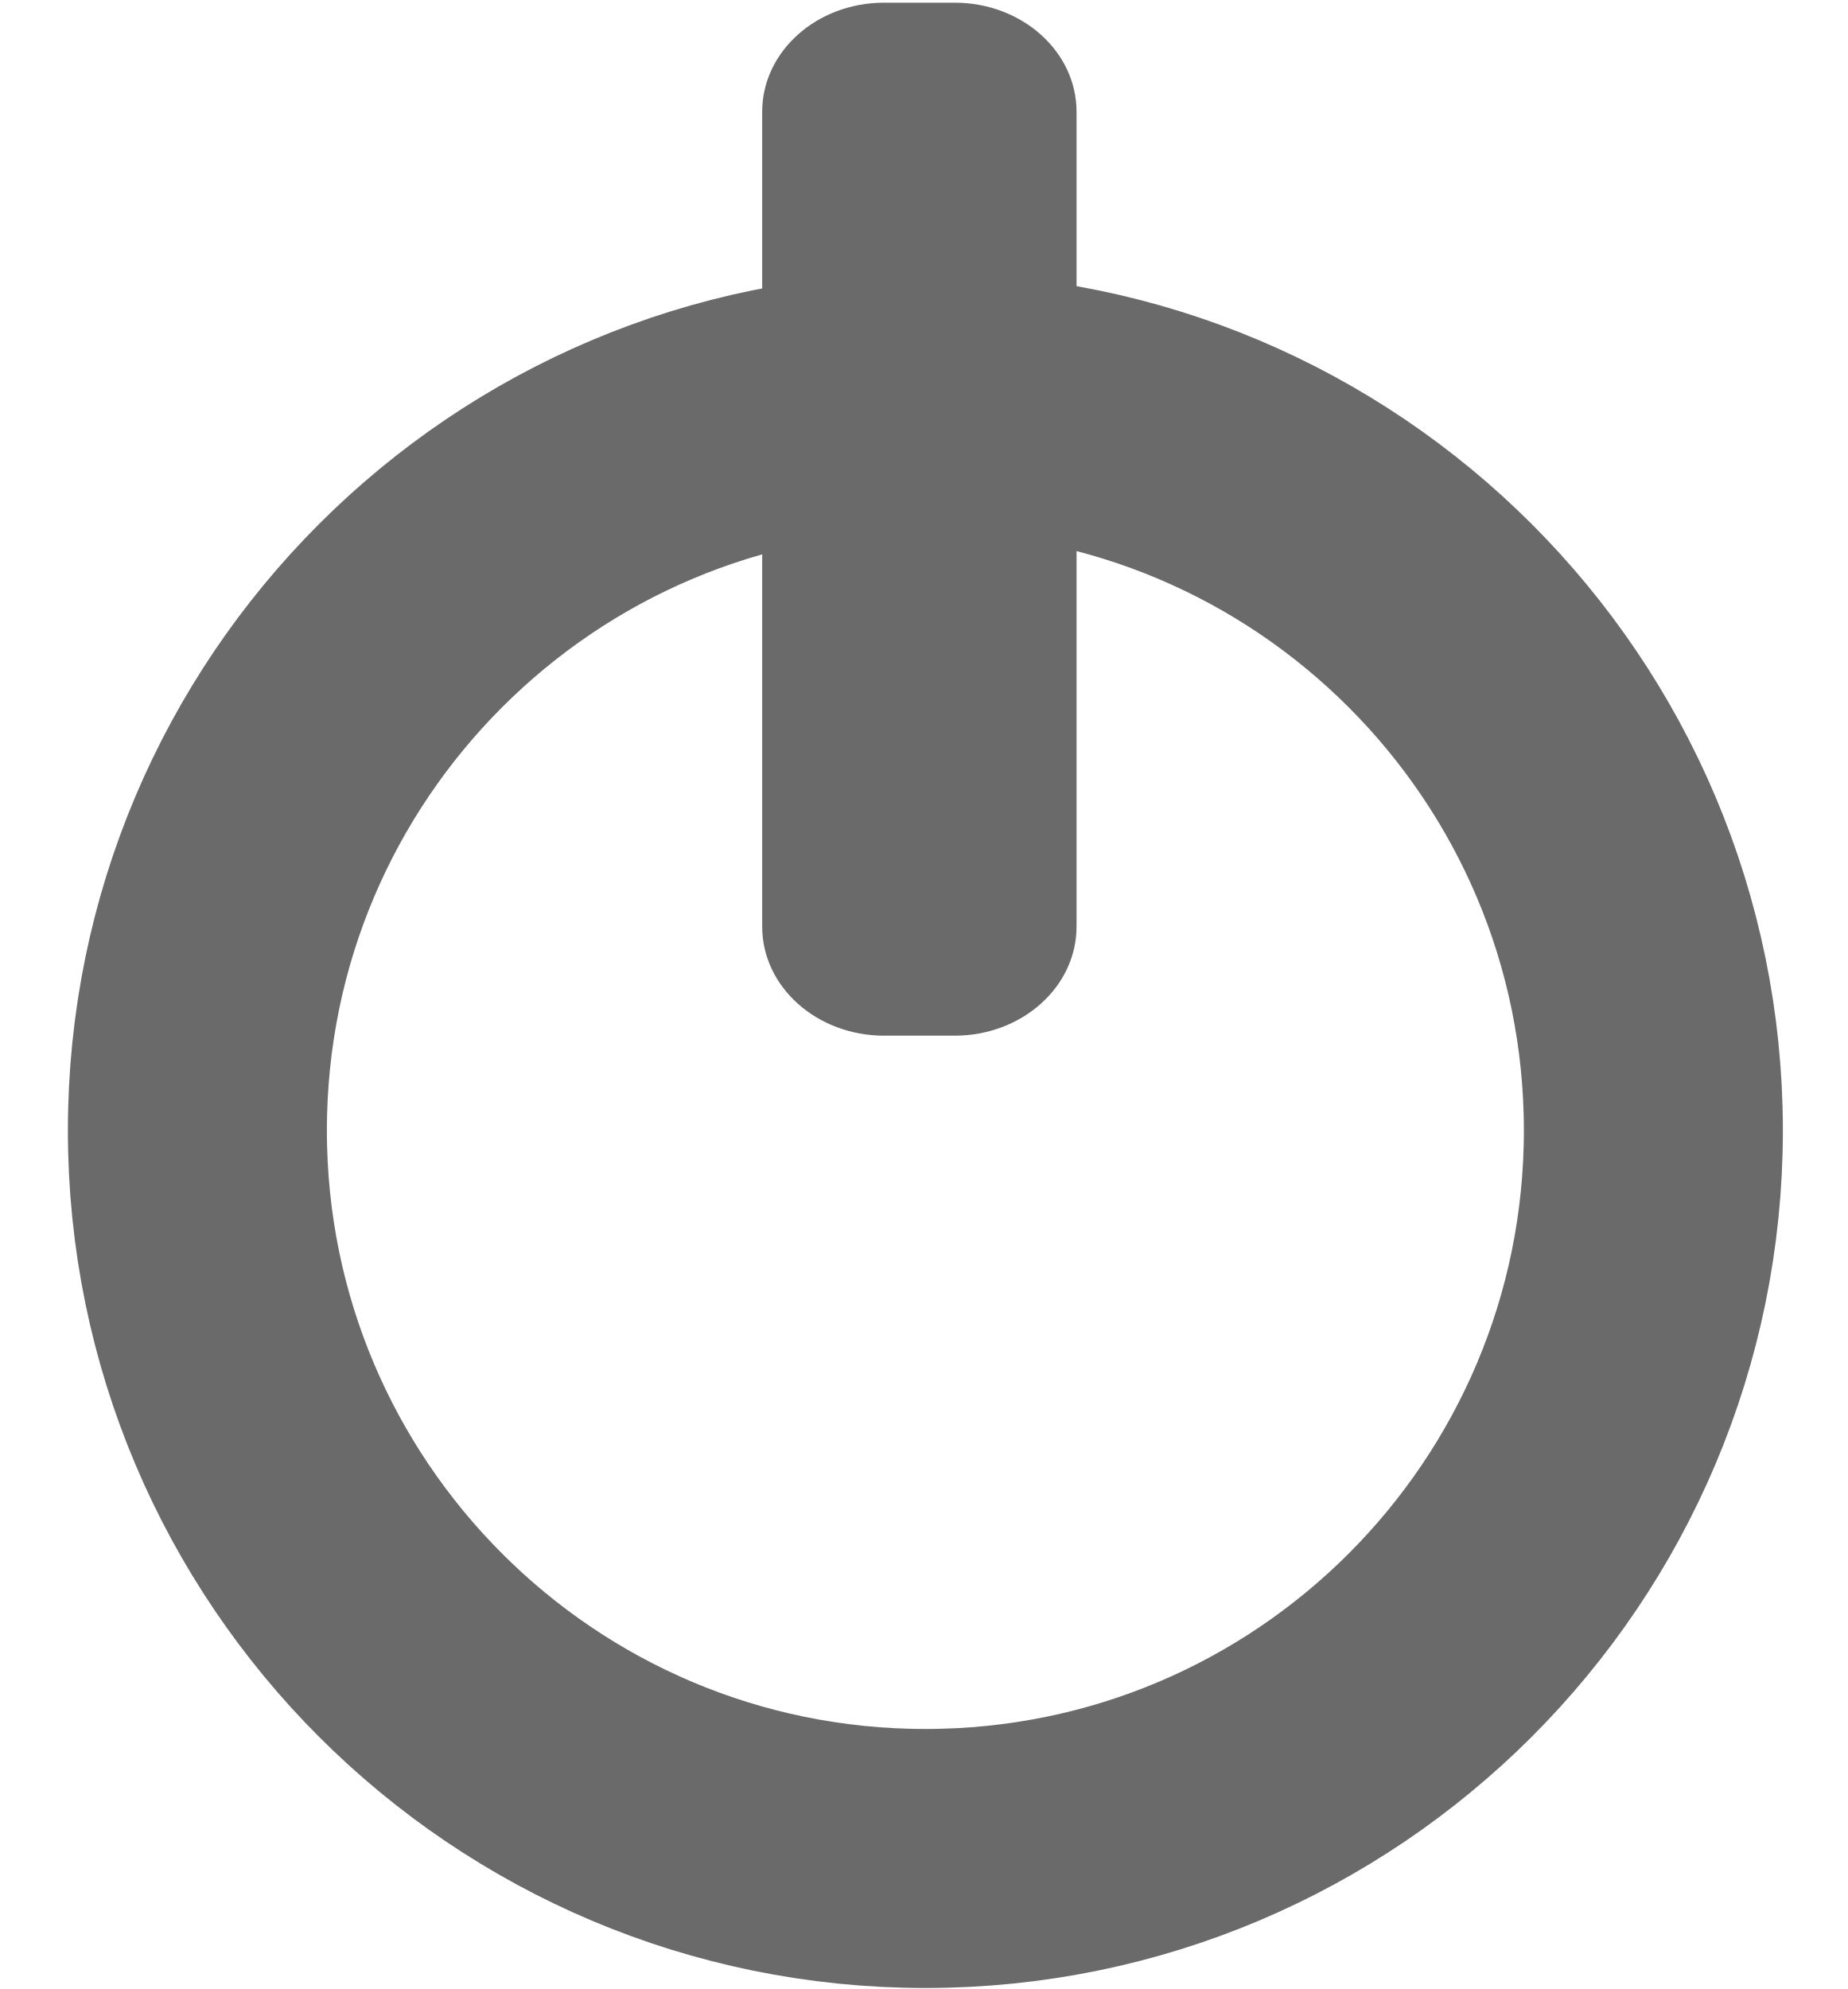
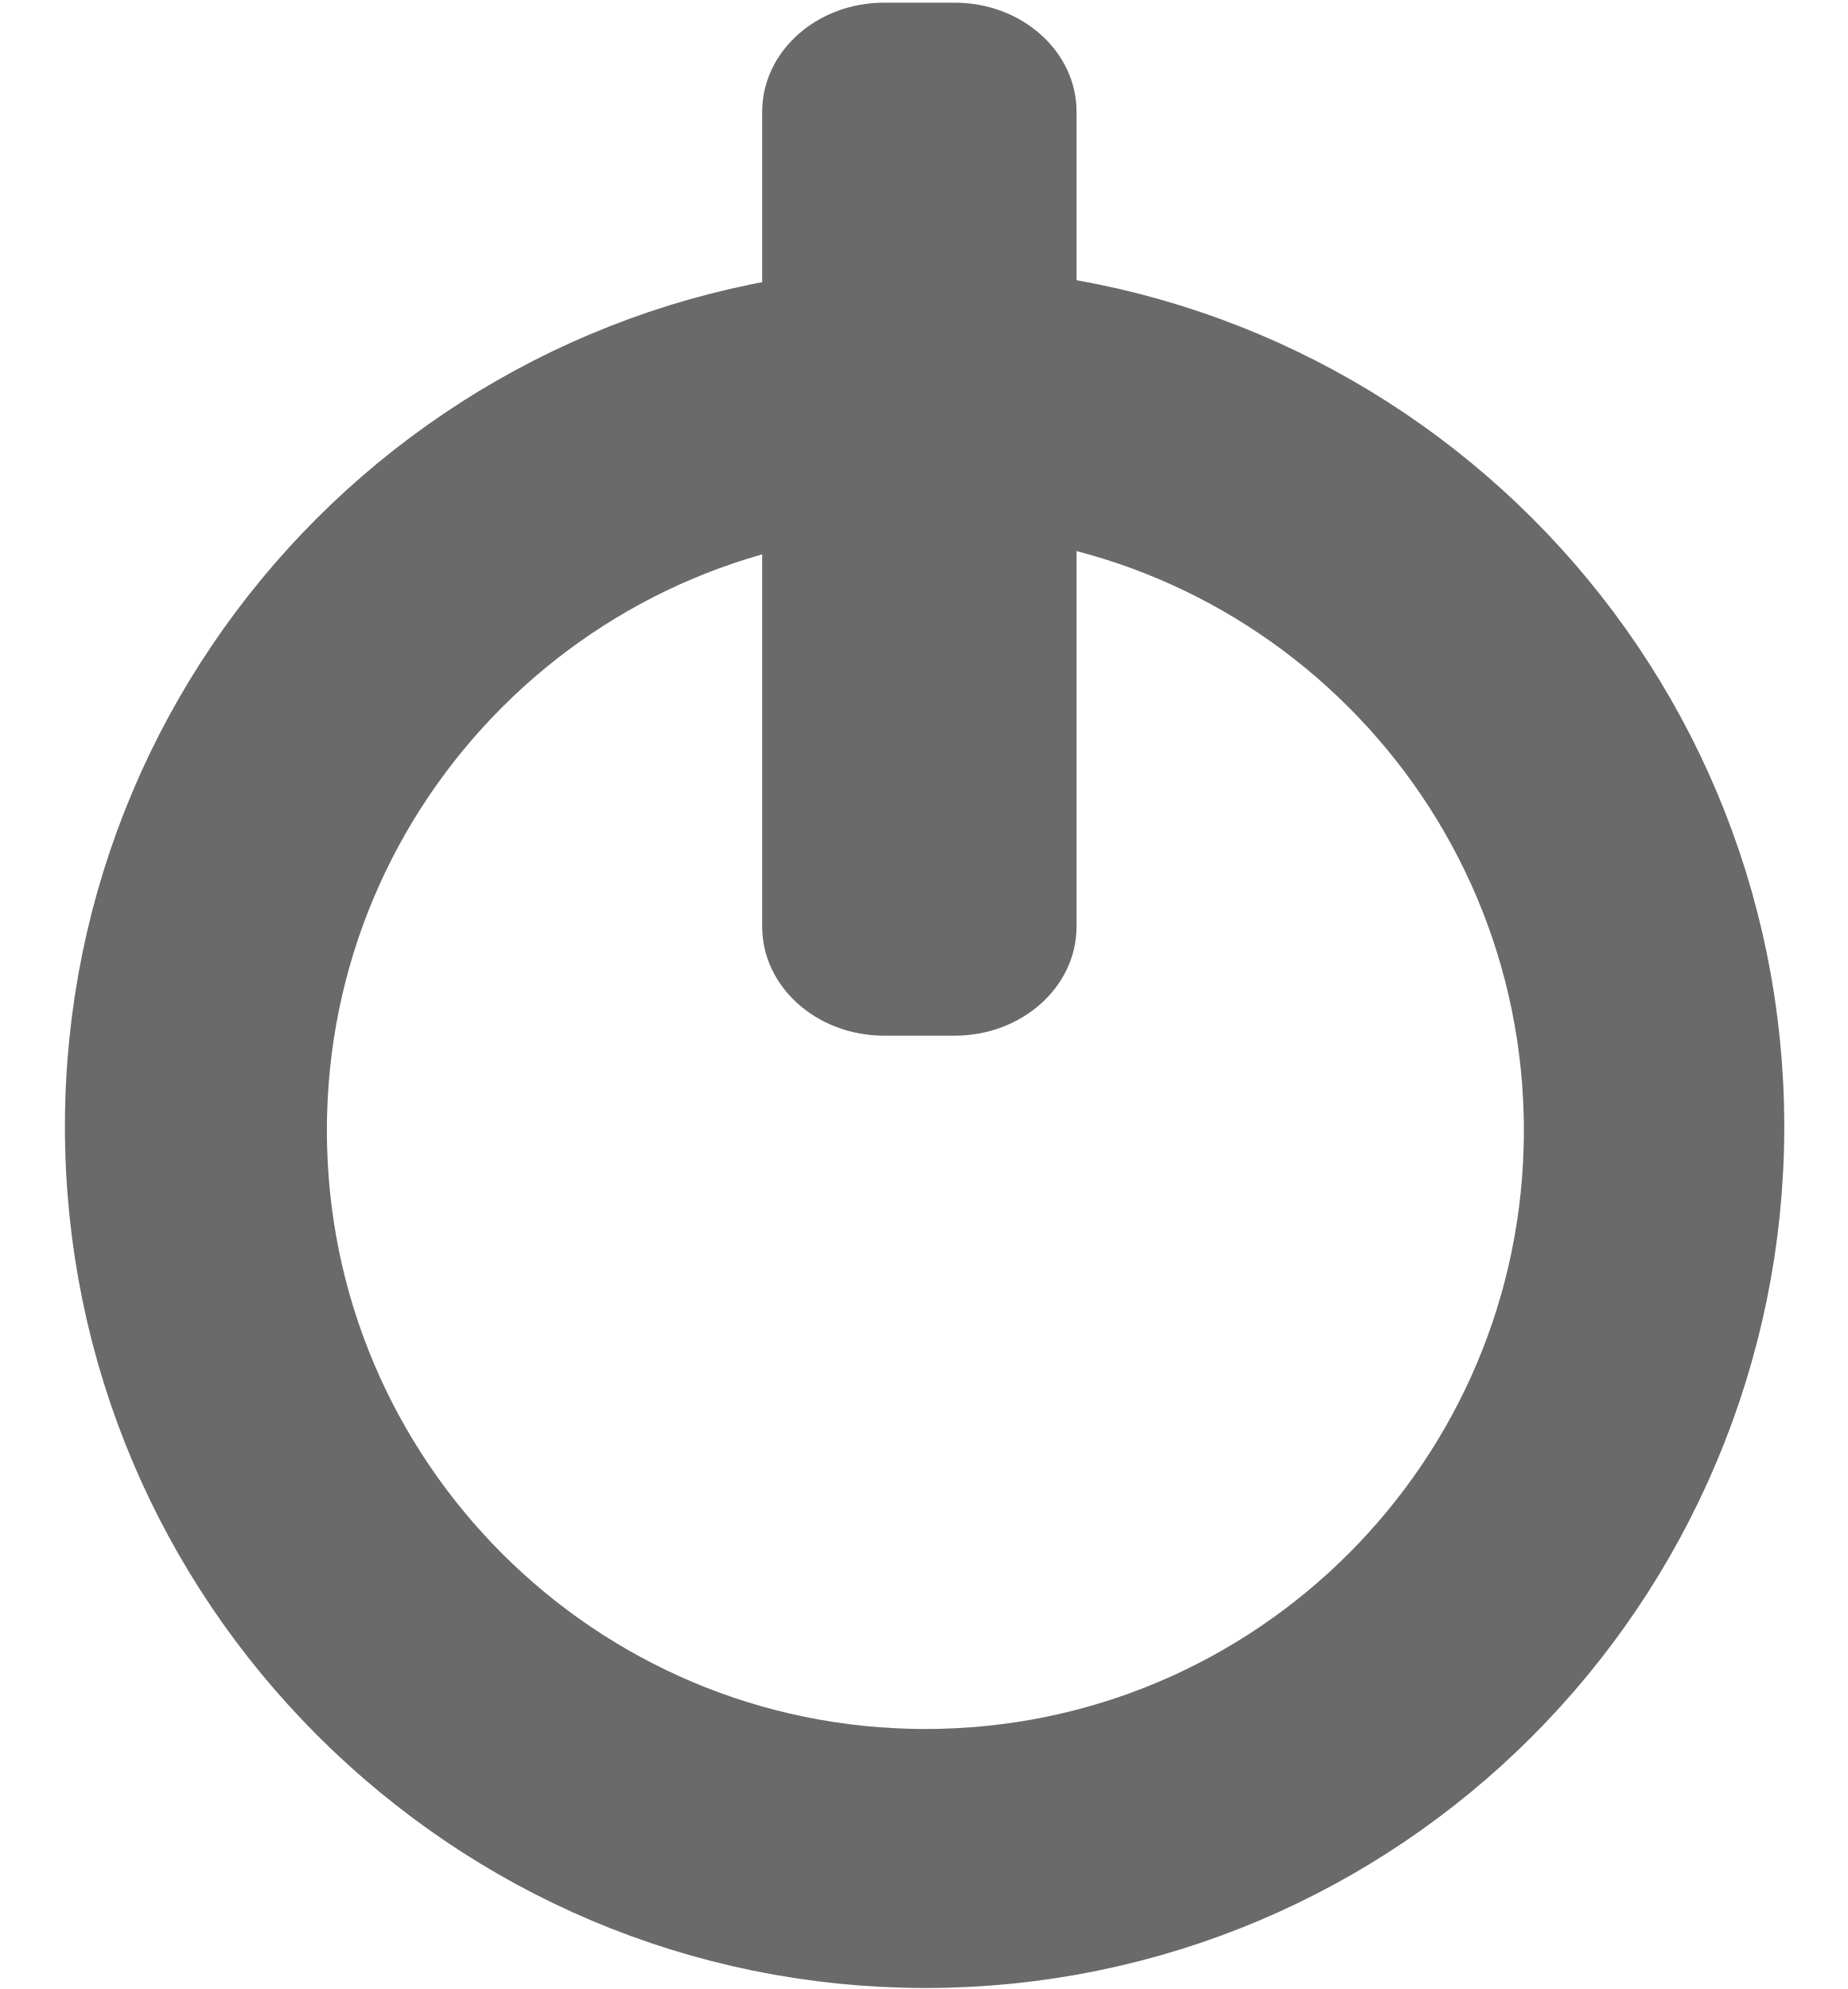
<svg xmlns="http://www.w3.org/2000/svg" width="28.8" height="31" version="1.1">
  <g transform="translate(-253.7196,-428.4582)">
    <path d="m277.5 446.9a10.4 10.4 0 1 1-20.8 0 10.4 10.4 0 1 1 20.8 0z" transform="matrix(1.091095,0,0,1.091095,-23.28774,-41.53362)" style="fill:none;stroke-width:3.7;stroke:#6a6a6a" />
    <rect width="4.9" height="16.1" x="265.6" y="428.5" rx="1.9" ry="1.7" fill="#6a6a6a" />
  </g>
+   <style>.s0{fill:#6a6a6a;}</style>
+   <g transform="translate(-385.7881,-658.3415)">
+     <path d="m411.6 675.9c0 6.3-5.1 11.4-11.4 11.4-6.3 0-11.4-5.1-11.4-11.4 0-6.3 5.1-11.4 11.4-11.4 6.3 0 11.4 5.1 11.4 11.4z" style="fill:none;stroke-width:4;stroke:#6a6a6a" />
+   </g>
</svg>
